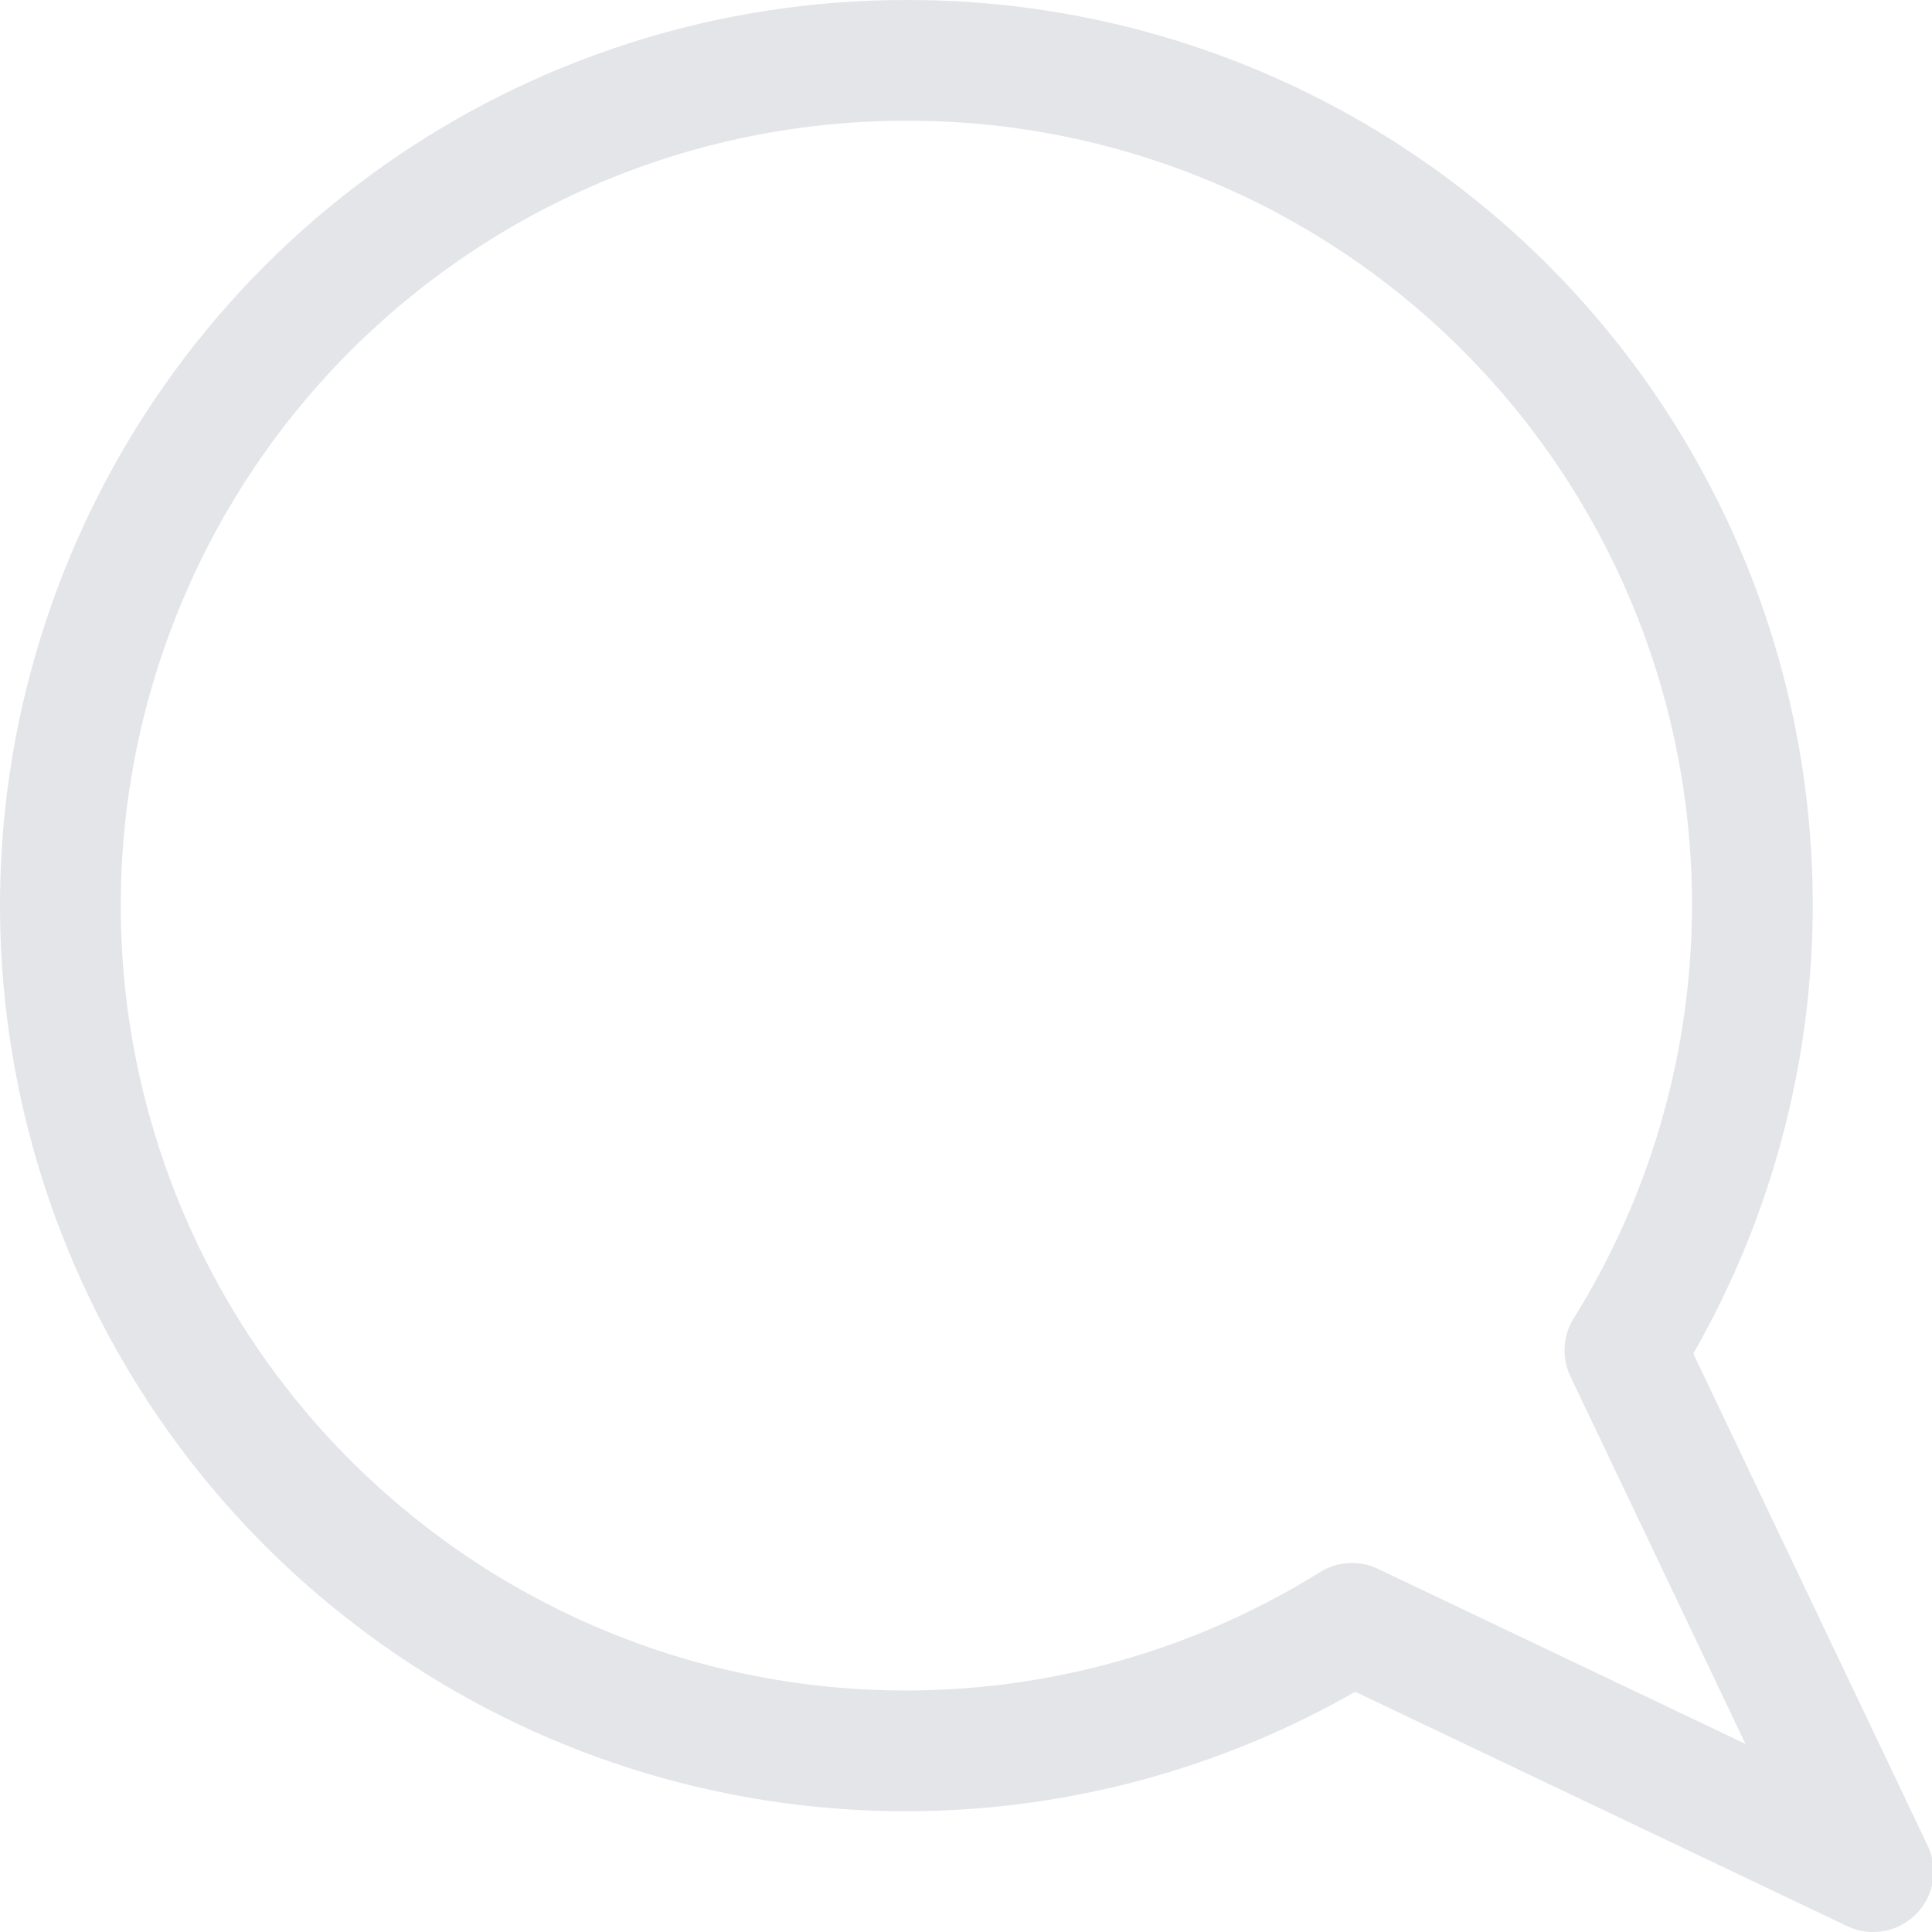
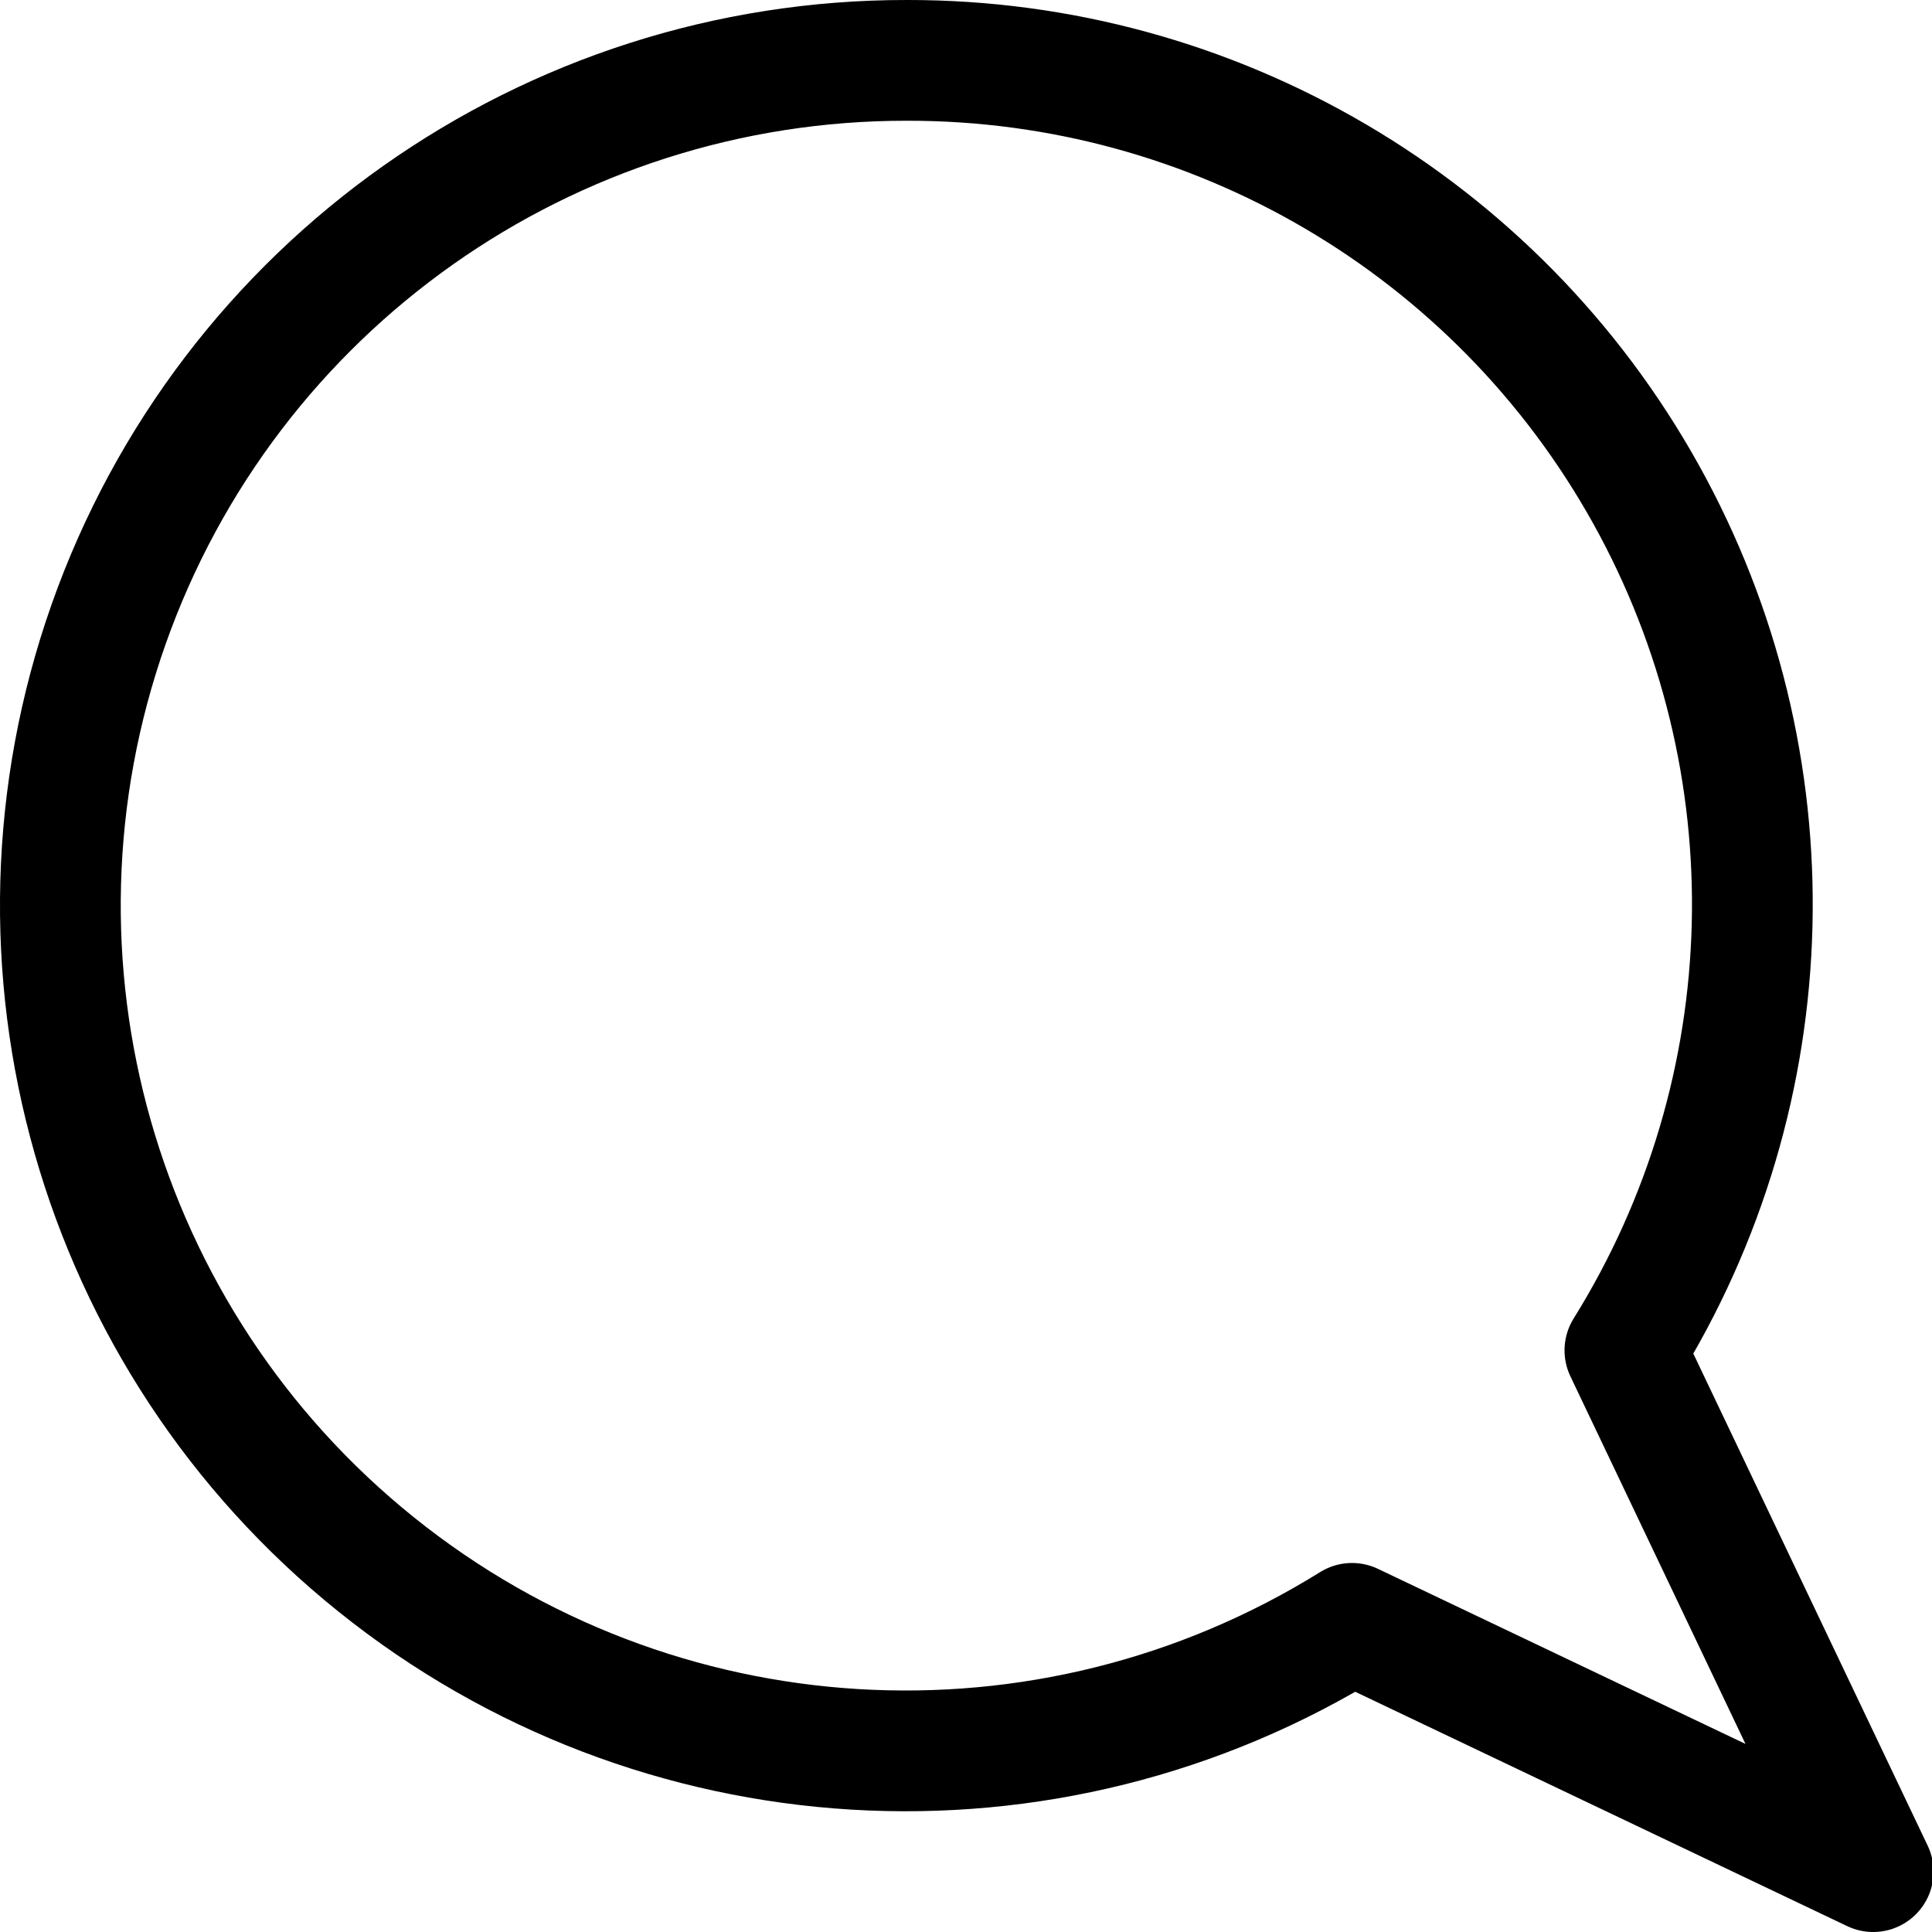
<svg xmlns="http://www.w3.org/2000/svg" width="20" height="20" viewBox="0 0 20 20">
-   <path fill="none" fill-rule="evenodd" stroke="#E3E5E8" stroke-linecap="round" stroke-linejoin="round" stroke-width="1.25" d="M9.39.625c3.176-.005 6.104 1.714 7.648 4.489 1.544 2.775 1.461 6.17-.217 8.865l2.57 5.396-5.395-2.57c-3.156 1.963-7.206 1.718-10.102-.61-2.896-2.327-4.006-6.23-2.77-9.732C2.361 2.959 5.675.619 9.391.625z" />
+   <path fill="none" fill-rule="evenodd" stroke="currentColor" stroke-linecap="round" stroke-linejoin="round" stroke-width="1.25" d="M9.39.625c3.176-.005 6.104 1.714 7.648 4.489 1.544 2.775 1.461 6.17-.217 8.865l2.57 5.396-5.395-2.57c-3.156 1.963-7.206 1.718-10.102-.61-2.896-2.327-4.006-6.23-2.77-9.732C2.361 2.959 5.675.619 9.391.625z" />
</svg>
